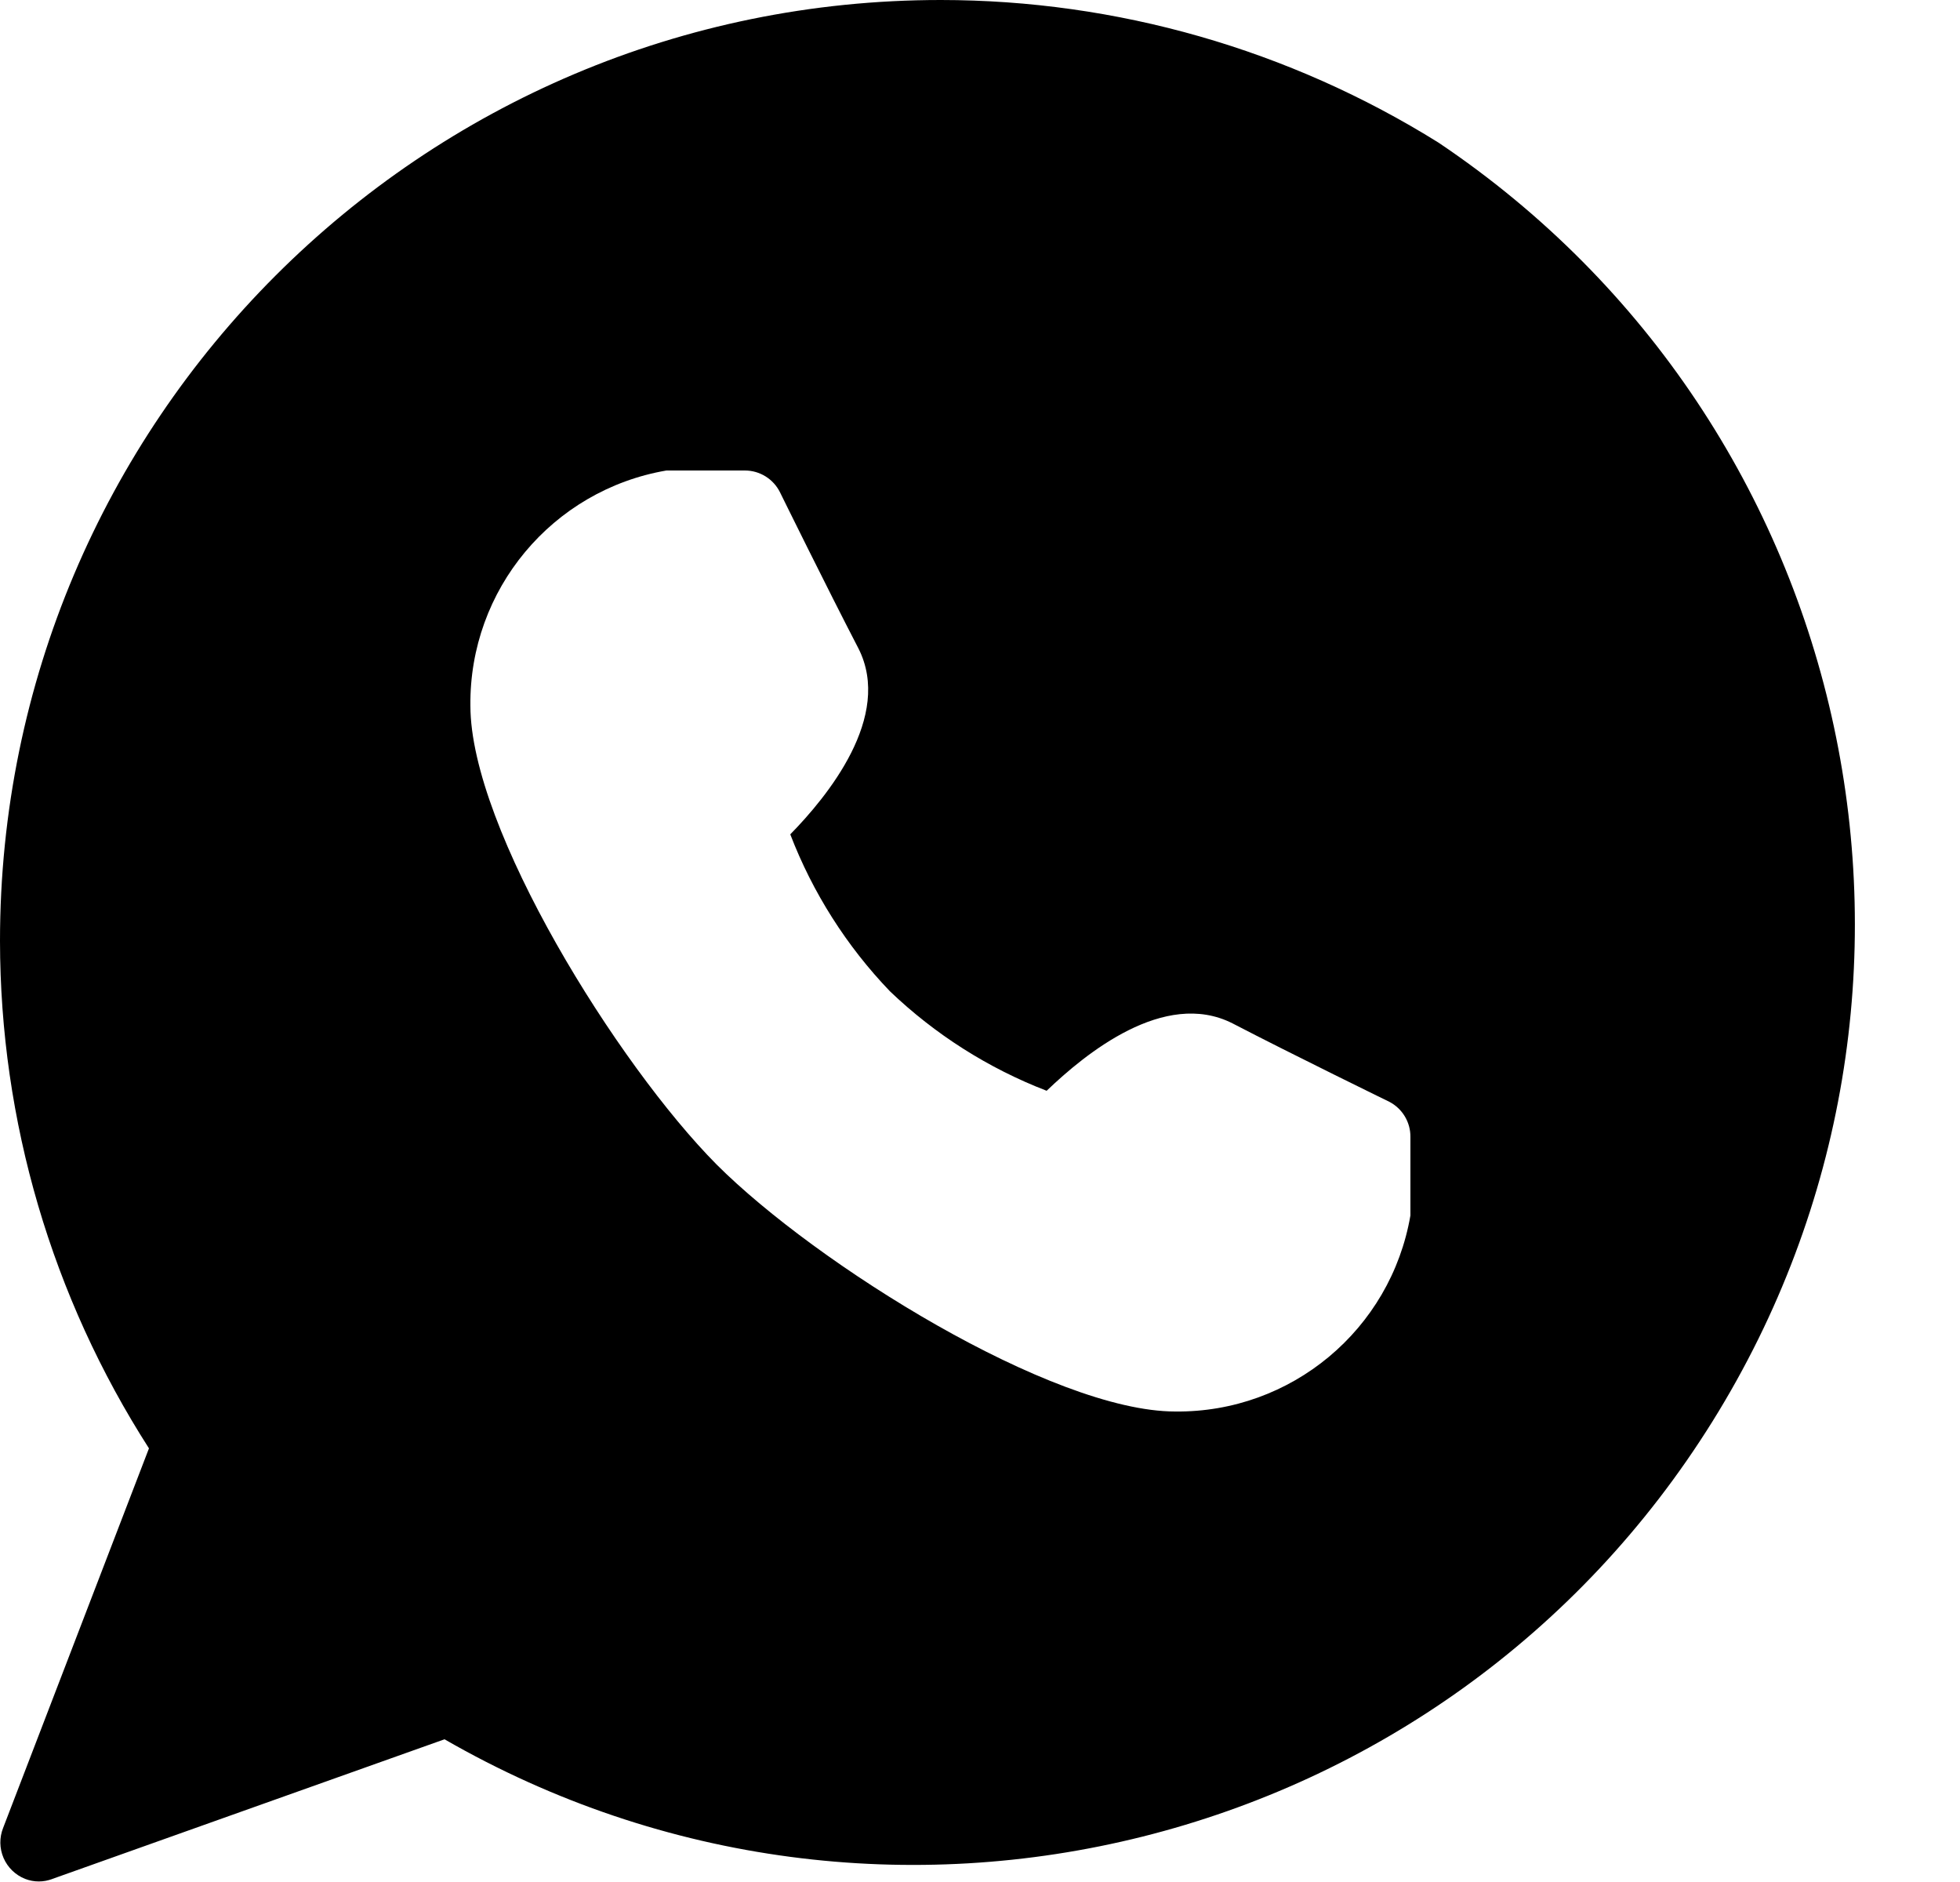
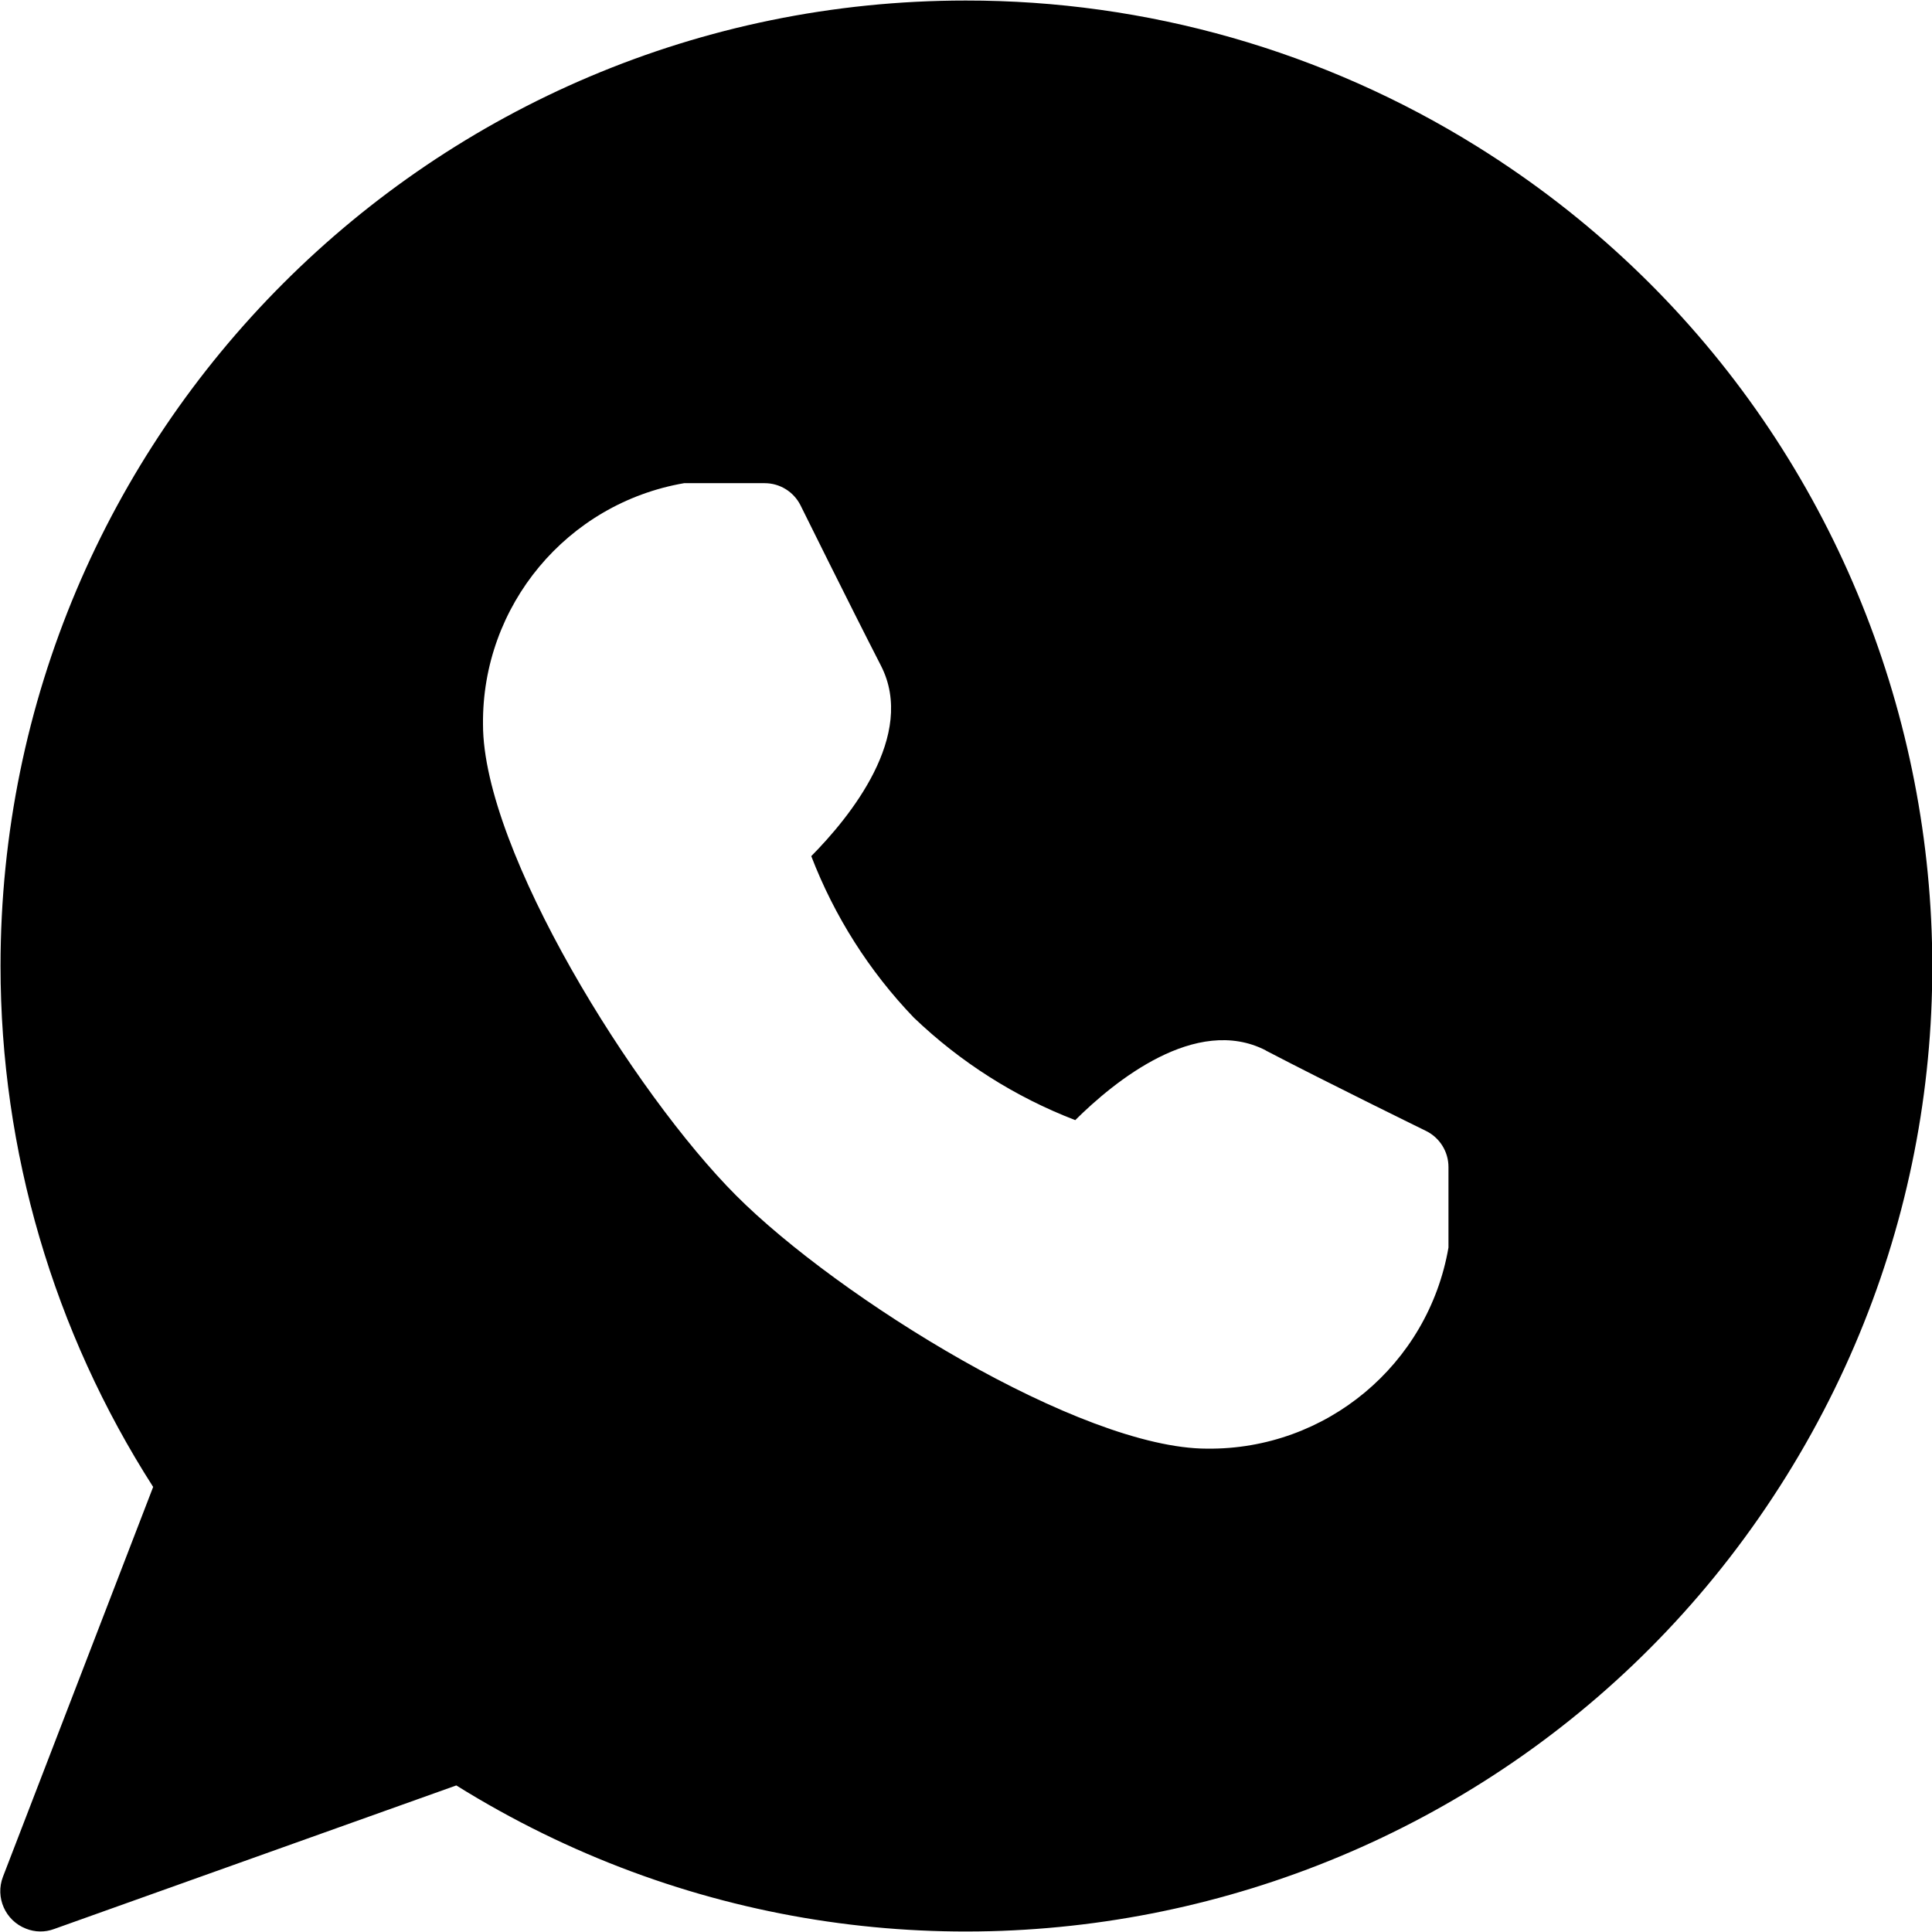
- <svg xmlns="http://www.w3.org/2000/svg" viewBox="0 0 25 24">
-   <path fill-rule="evenodd" clip-rule="evenodd" d="M0 12A12 12 0 0 1 12 0a12 12 0 0 1 6.35 1.82A12 12 0 0 1 5.67 22.18l-5 1.78a.48.48 0 0 1-.35 0 .5.5 0 0 1-.28-.65l1.86-4.84A12 12 0 0 1 0 12zm15.72 1.05c.77.4 2 1 2 1a.5.5 0 0 1 .27.45v1a3.01 3.01 0 0 1-3 2.5c-1.57 0-4.58-1.88-5.85-3.15C7.88 13.58 6 10.57 6 9a3.01 3.01 0 0 1 2.5-3h1a.5.5 0 0 1 .45.28s.6 1.22 1 1.99c.44.87-.4 1.89-.87 2.37a6 6 0 0 0 1.27 2 6.03 6.03 0 0 0 2 1.27c.49-.47 1.5-1.3 2.37-.86z" />
+ <svg xmlns="http://www.w3.org/2000/svg" viewBox="0 0 22 22">
+   <path fill-rule="evenodd" clip-rule="evenodd" d="M.006 11.002C.005 4.93 4.926.007 10.997.006a10.993 10.993 0 0 1 5.823 1.662c5.154 3.21 6.73 9.99 3.52 15.143-3.21 5.154-9.99 6.73-15.144 3.52l-4.58 1.635a.444.444 0 0 1-.32-.004.458.458 0 0 1-.262-.592l1.71-4.438a10.994 10.994 0 0 1-1.738-5.93Zm14.407.96c.703.367 1.825.916 1.825.916a.458.458 0 0 1 .256.412v.916a2.76 2.76 0 0 1-2.748 2.29c-1.44 0-4.203-1.72-5.363-2.882C7.222 12.452 5.5 9.689 5.5 8.25a2.76 2.76 0 0 1 2.29-2.748h.917c.173 0 .33.097.408.251 0 0 .555 1.123.916 1.826.408.795-.357 1.729-.793 2.17.263.684.66 1.31 1.167 1.838.53.508 1.155.905 1.839 1.168.44-.437 1.374-1.203 2.17-.794Z" />
</svg>
